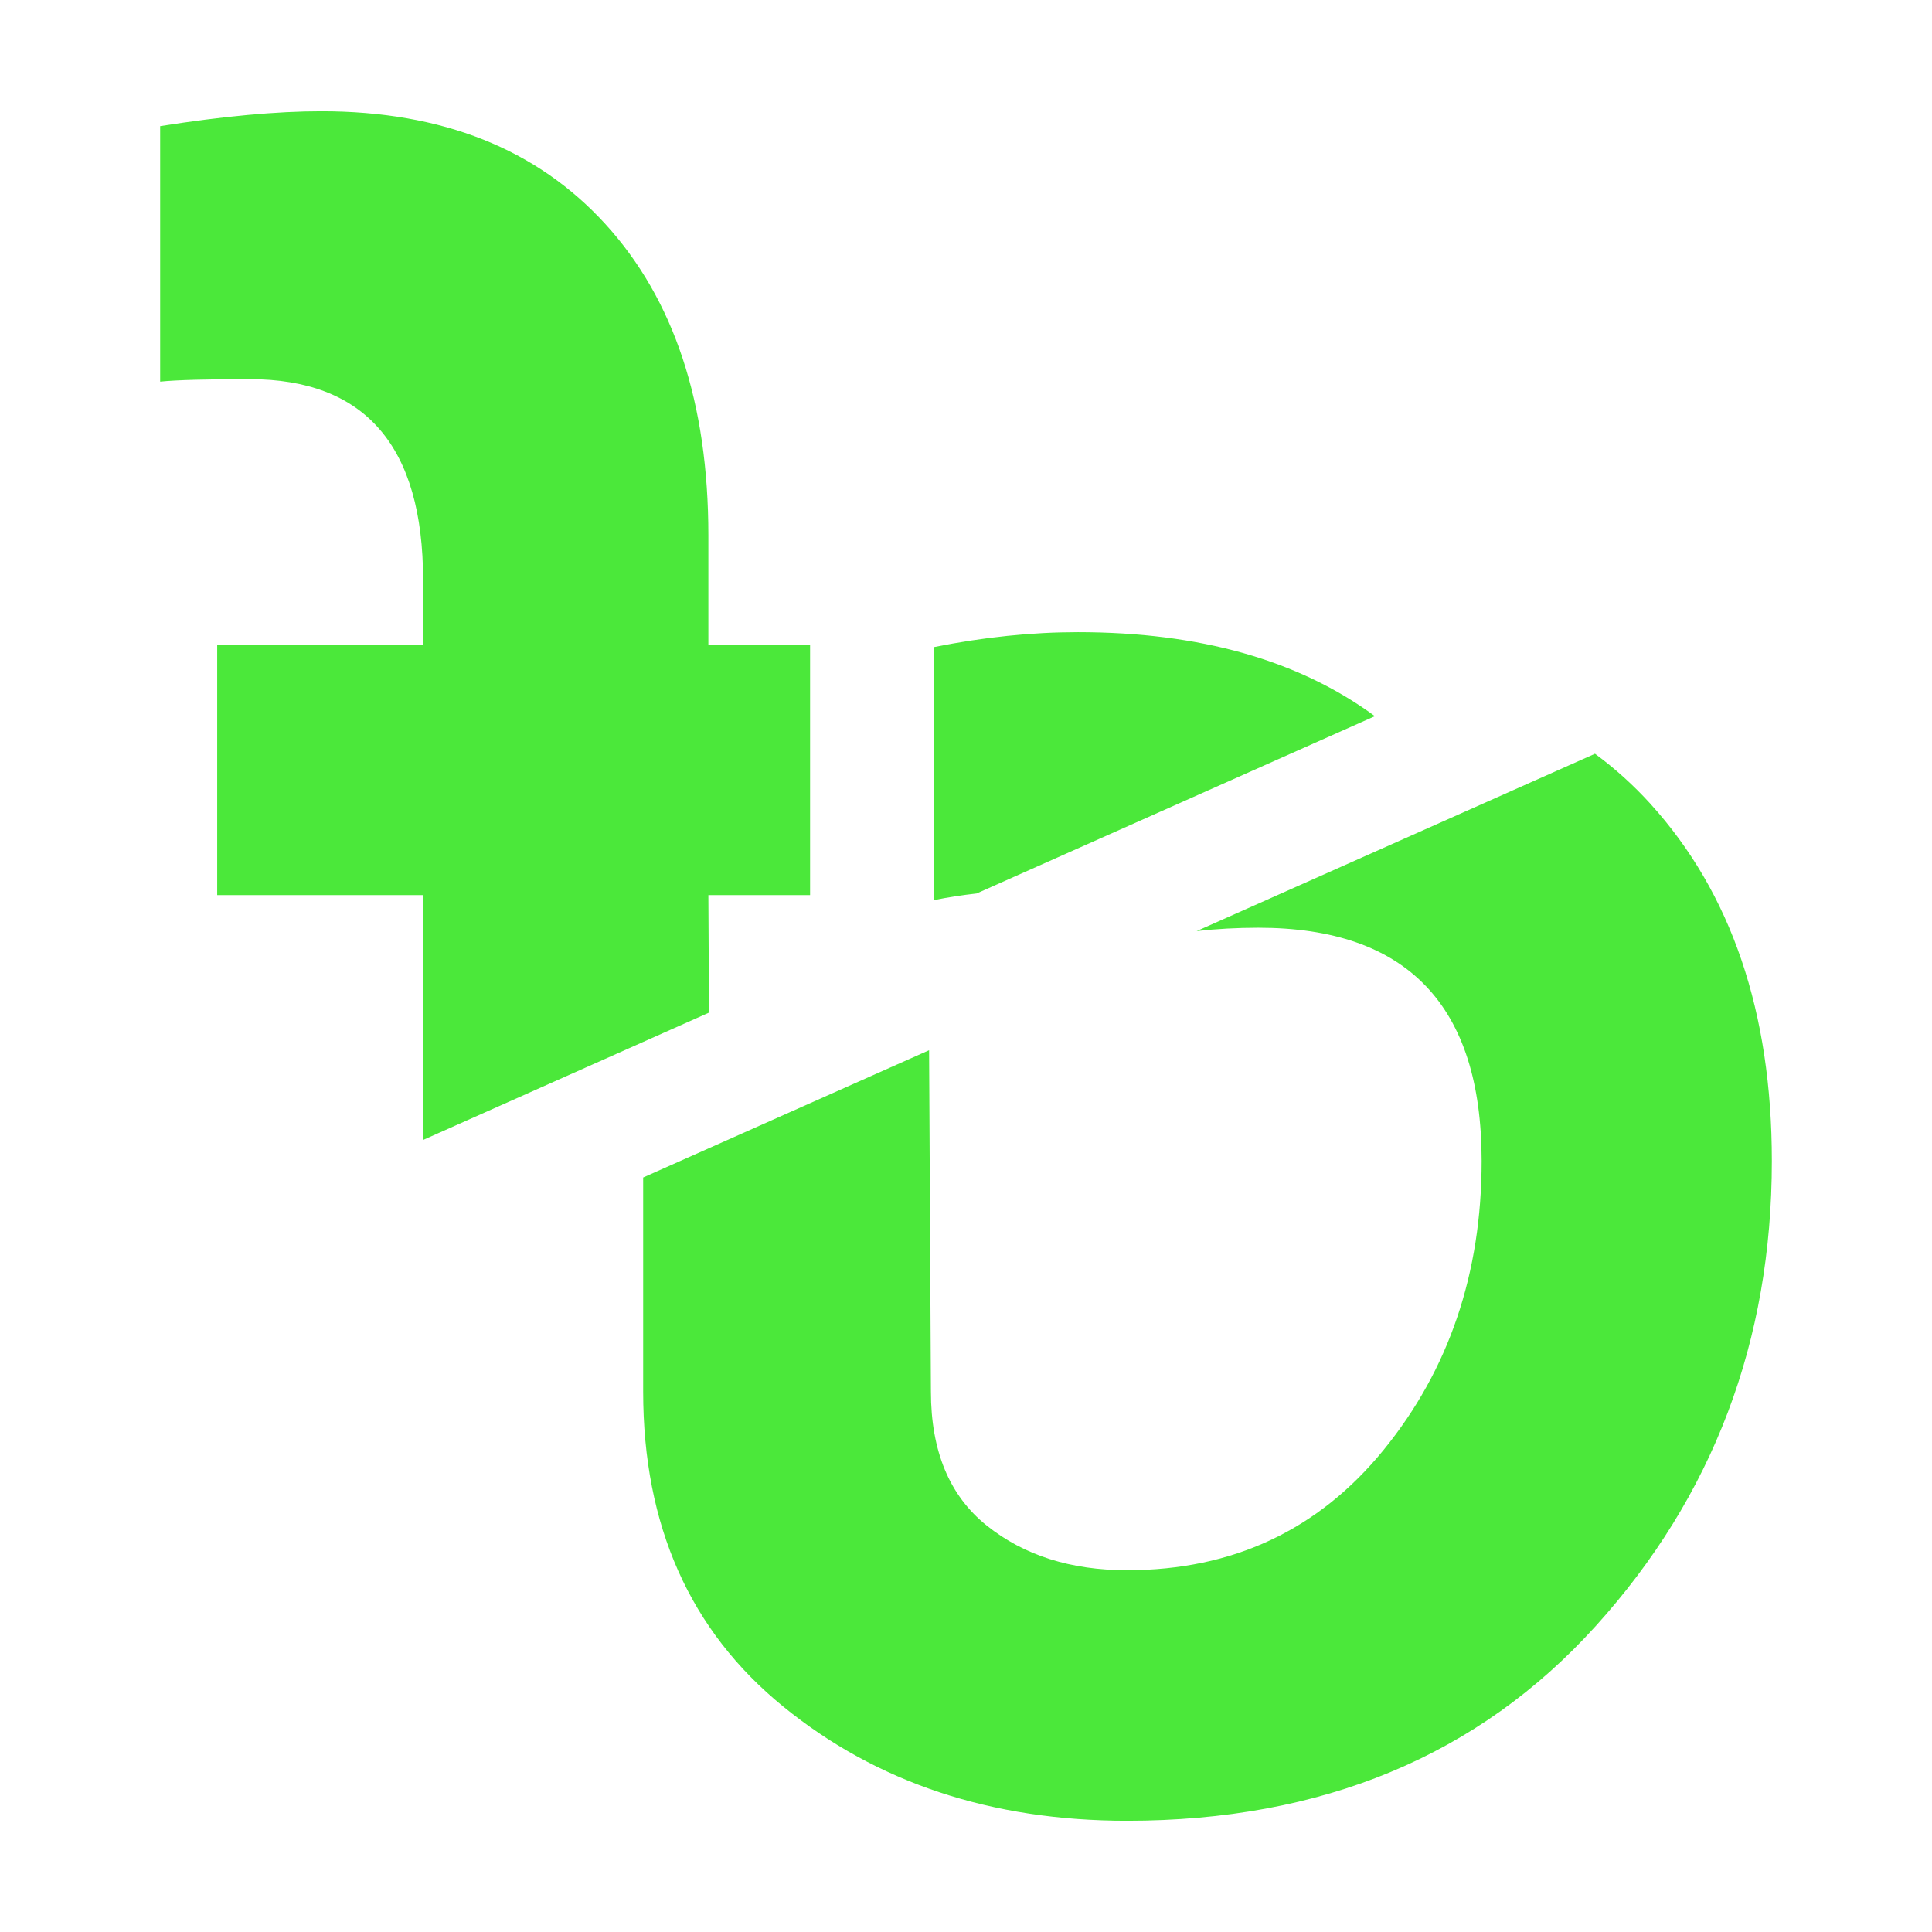
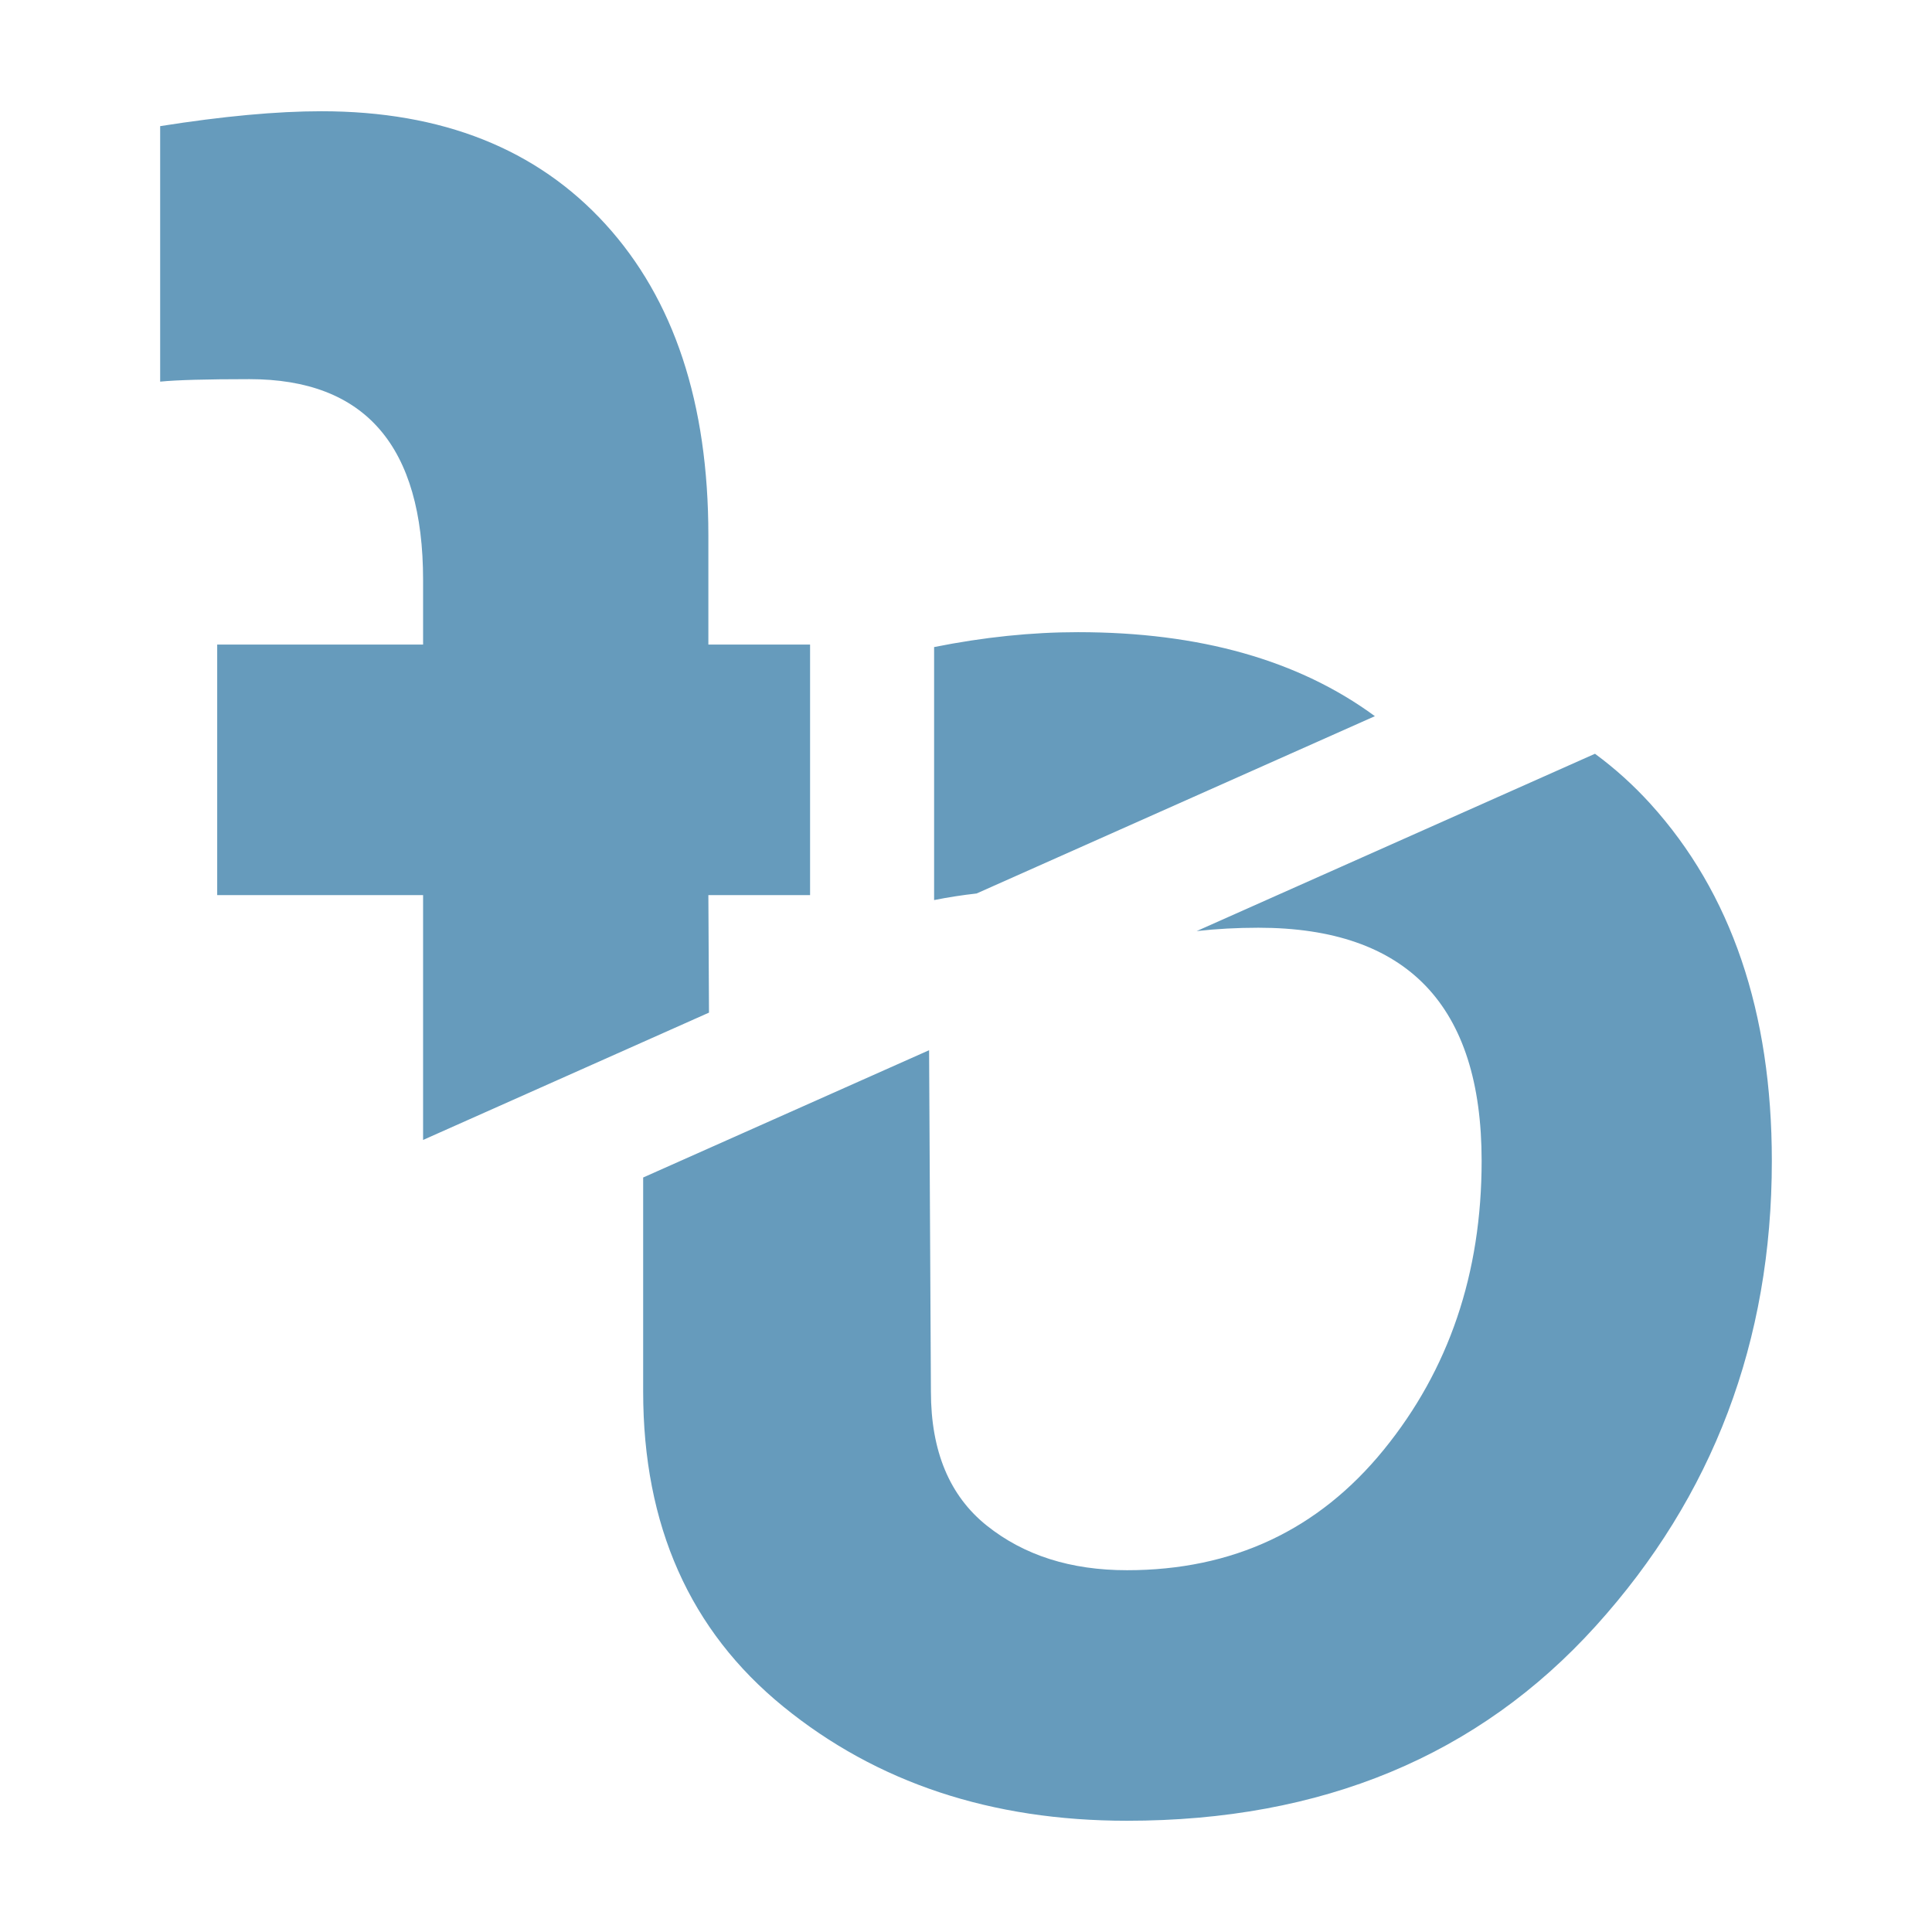
<svg xmlns="http://www.w3.org/2000/svg" viewBox="200 200 624 624">
-   <path fill="#4BE83A" d="M303.80 235.93Q362.29 235.93 395.54 272.39Q428.79 308.84 428.79 372.93L428.79 408.19L461.64 408.19L461.64 489.11L428.79 489.11L428.99 527.06L336.65 568.18L336.65 489.11L270.15 489.11L270.15 408.19L336.65 408.19L336.65 387.36Q336.65 322.46 280.57 322.46Q259.74 322.46 251.73 323.26L251.73 240.74Q282.17 235.93 303.80 235.93ZM644.06 431.31L515.42 488.58Q508.42 489.36 501.70 490.71L501.70 408.99Q525.73 404.18 548.17 404.18Q607.17 404.18 644.06 431.31Z M586.50 500.72L715.15 443.45Q724.84 450.58 733.02 459.58Q772.27 502.85 772.27 574.95Q772.27 662.28 715.39 725.18Q658.51 788.07 563.97 788.07Q498.27 788.07 453.00 751.21Q407.73 714.36 407.73 649.46L407.73 580.31L500.08 539.20L500.67 649.46Q500.67 678.31 518.70 692.73Q536.73 707.15 563.97 707.15Q615.24 707.15 646.89 668.29Q678.54 629.43 678.54 574.95Q678.54 499.64 606.43 499.64Q596.20 499.64 586.50 500.72Z" />
+   <path fill="#669BBC" d="M303.80 235.93Q362.29 235.93 395.54 272.39Q428.79 308.84 428.79 372.93L428.79 408.19L461.64 408.19L461.64 489.11L428.79 489.11L428.99 527.06L336.65 568.18L336.65 489.11L270.15 489.11L270.15 408.19L336.65 408.19L336.65 387.36Q336.65 322.46 280.57 322.46Q259.74 322.46 251.73 323.26L251.73 240.74Q282.17 235.93 303.80 235.93ZM644.06 431.31L515.42 488.58Q508.42 489.36 501.70 490.71L501.70 408.99Q525.73 404.18 548.17 404.18Q607.17 404.18 644.06 431.31Z M586.50 500.72L715.15 443.45Q724.84 450.58 733.02 459.58Q772.27 502.85 772.27 574.95Q772.27 662.28 715.39 725.18Q658.51 788.07 563.97 788.07Q498.27 788.07 453.00 751.21Q407.73 714.36 407.73 649.46L407.73 580.31L500.08 539.20L500.67 649.46Q500.67 678.31 518.70 692.73Q536.73 707.15 563.97 707.15Q615.24 707.15 646.89 668.29Q678.54 629.43 678.54 574.95Q678.54 499.64 606.43 499.64Q596.20 499.64 586.50 500.72Z" />
</svg>
